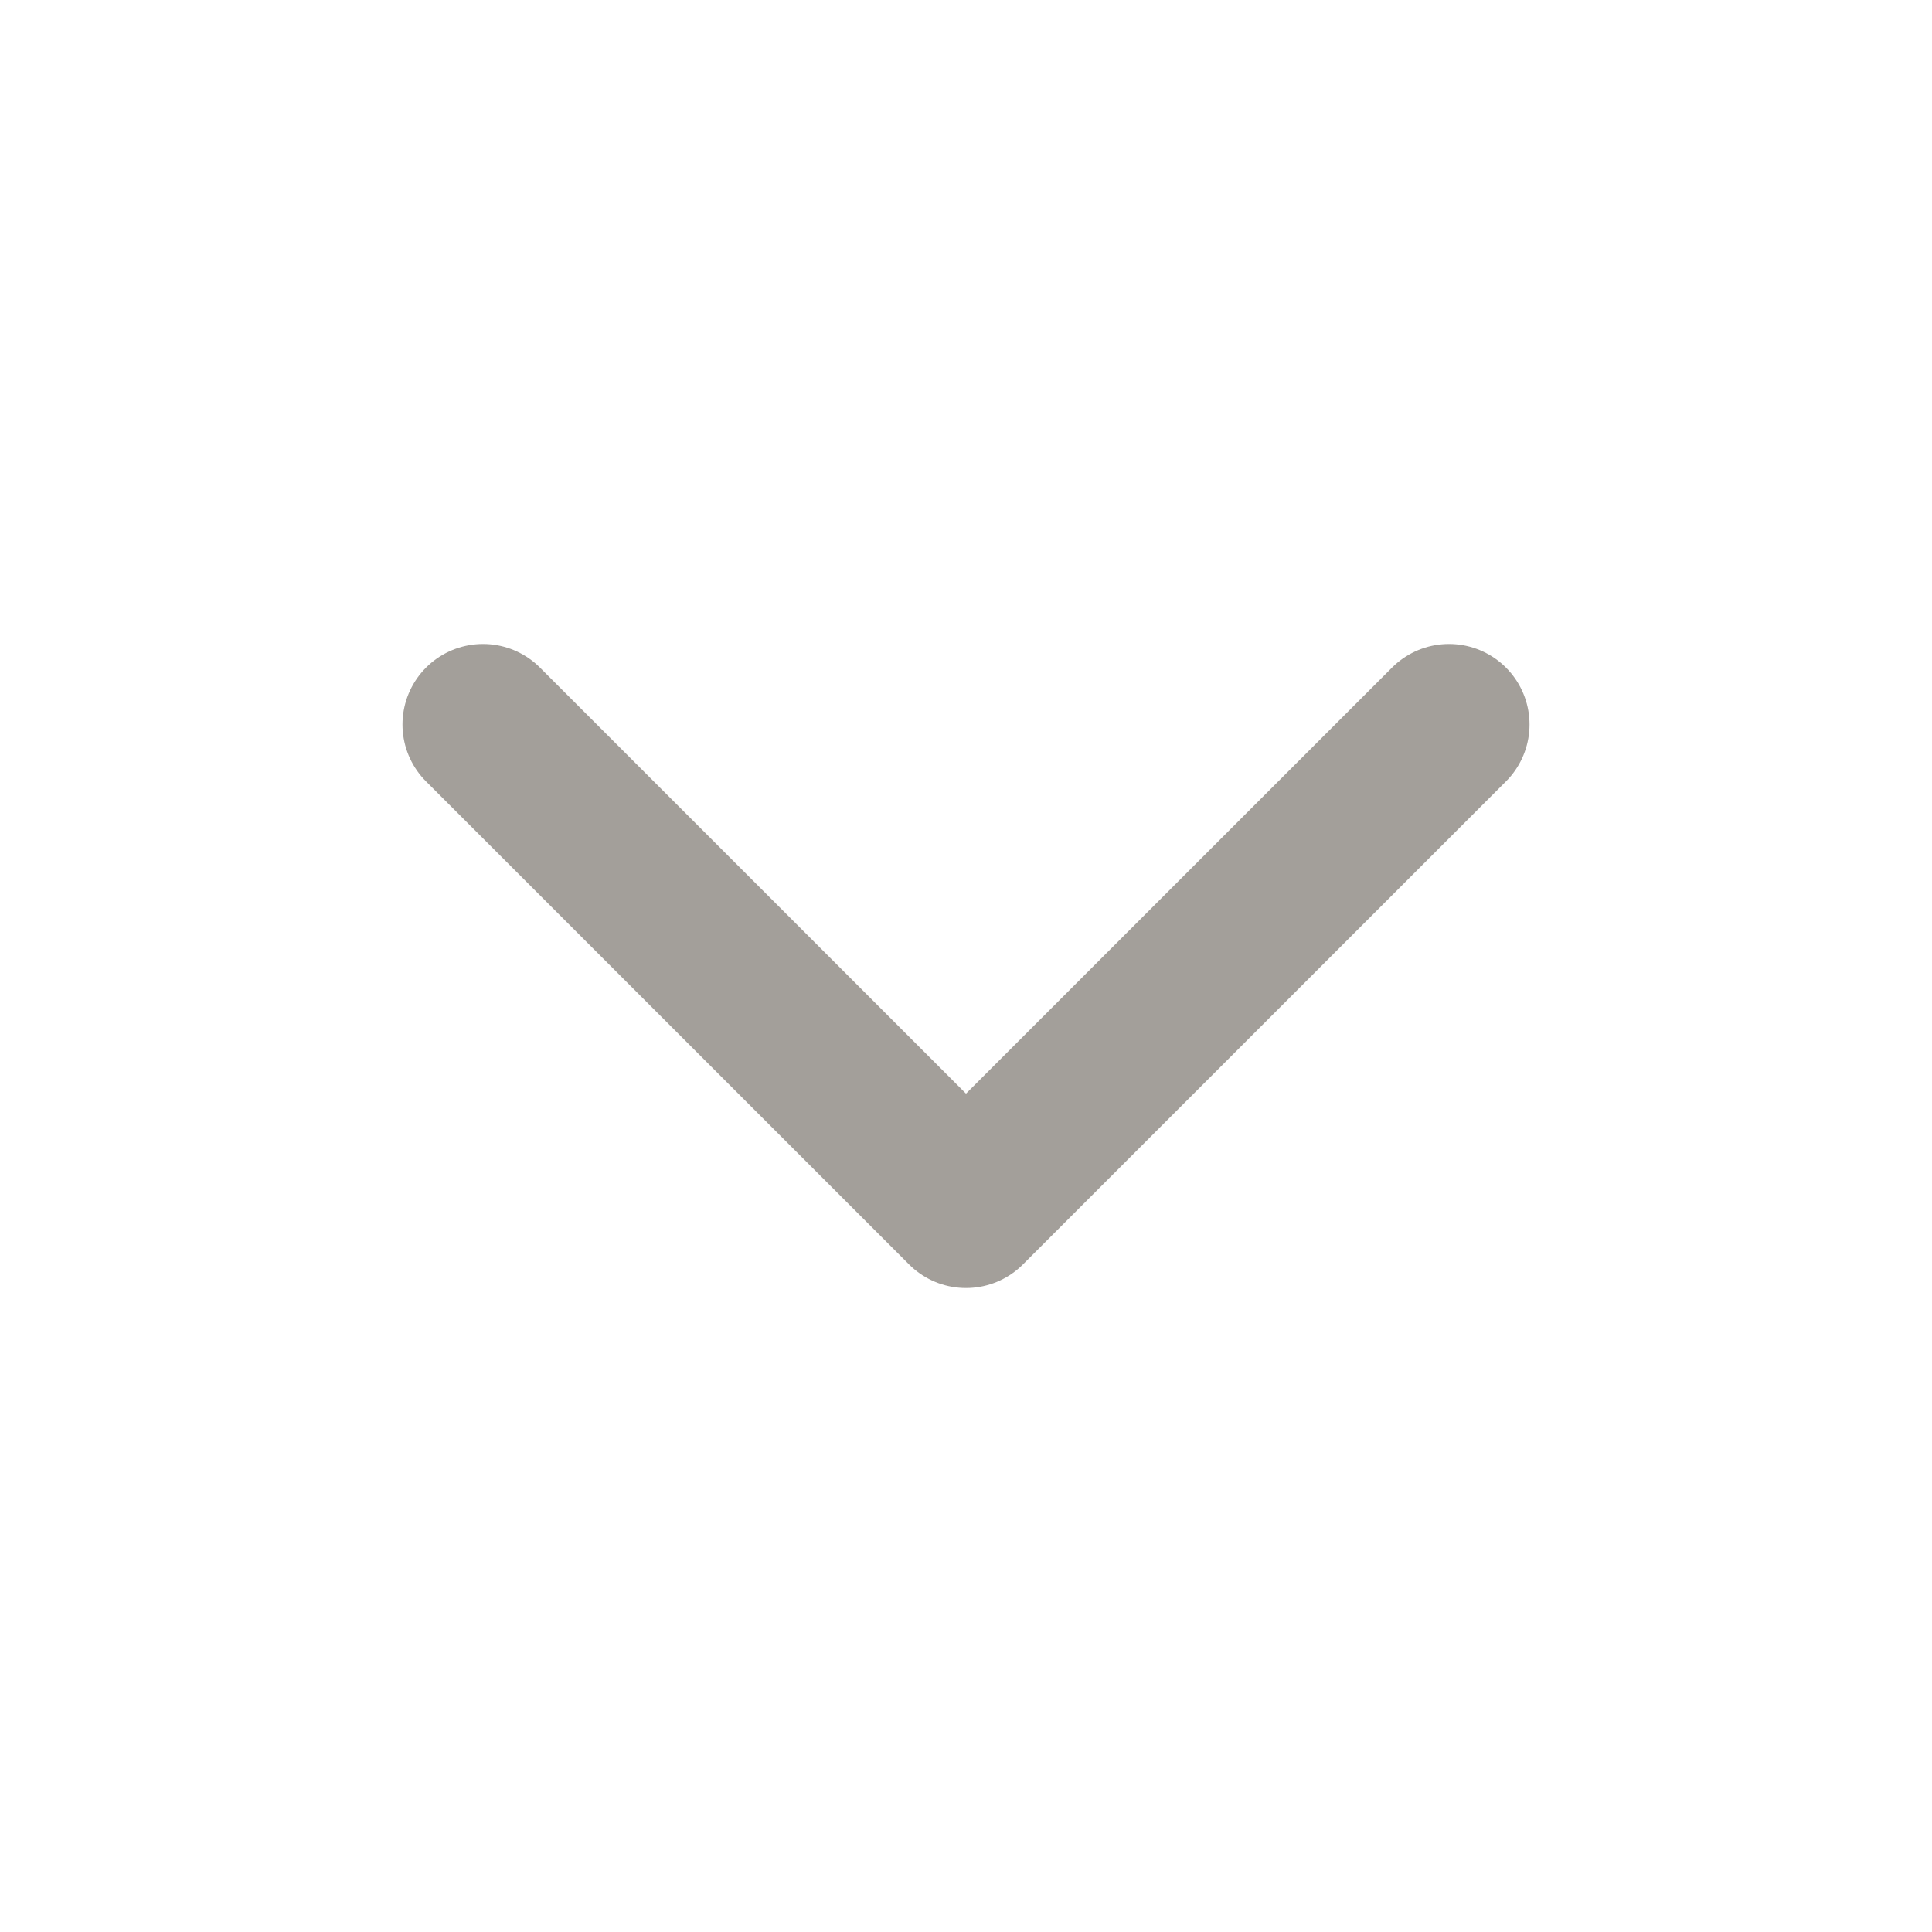
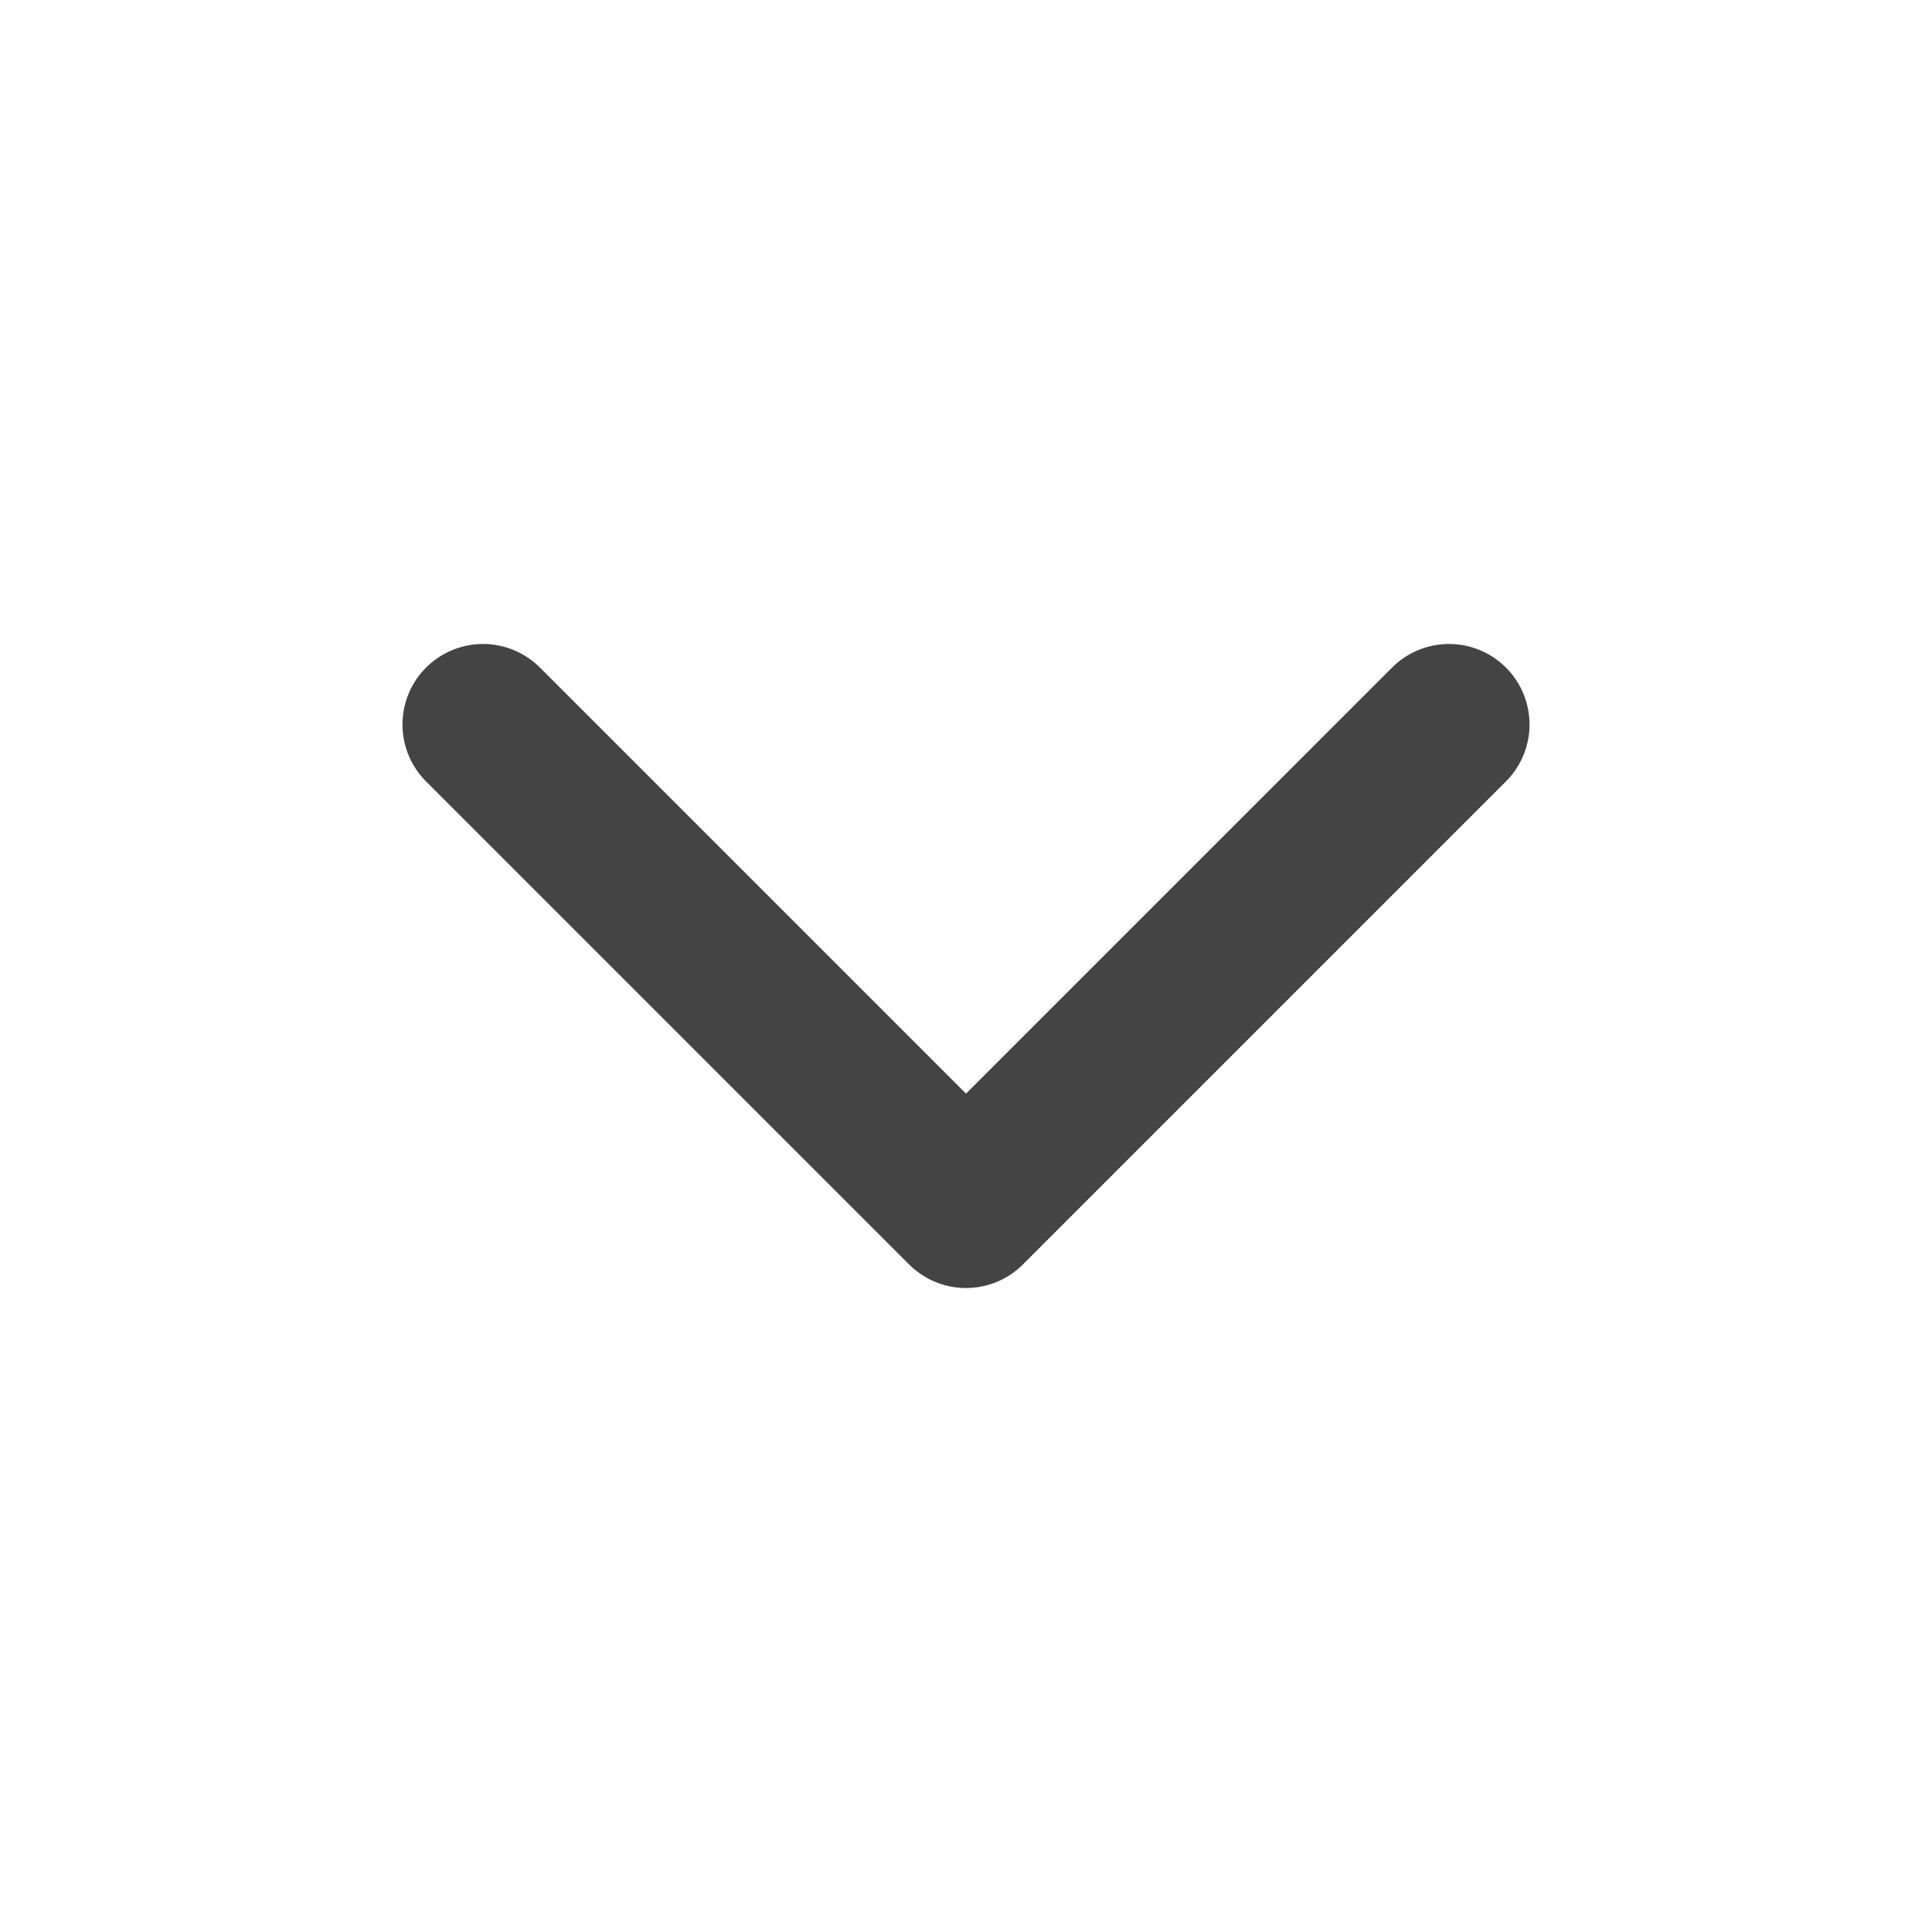
<svg xmlns="http://www.w3.org/2000/svg" preserveAspectRatio="none" overflow="visible" style="display: block;" width="14" height="14" viewBox="0 0 14 14" fill="none">
  <g id="Icon">
-     <path id="Vector" d="M3.5 5.25L7 8.75L10.5 5.25" stroke="#A39F9A" stroke-width="1.167" stroke-linecap="round" stroke-linejoin="round" />
+     <path id="Vector" d="M3.5 5.25L7 8.75L10.5 5.25" stroke="#444444" stroke-width="1.167" stroke-linecap="round" stroke-linejoin="round" />
  </g>
</svg>
